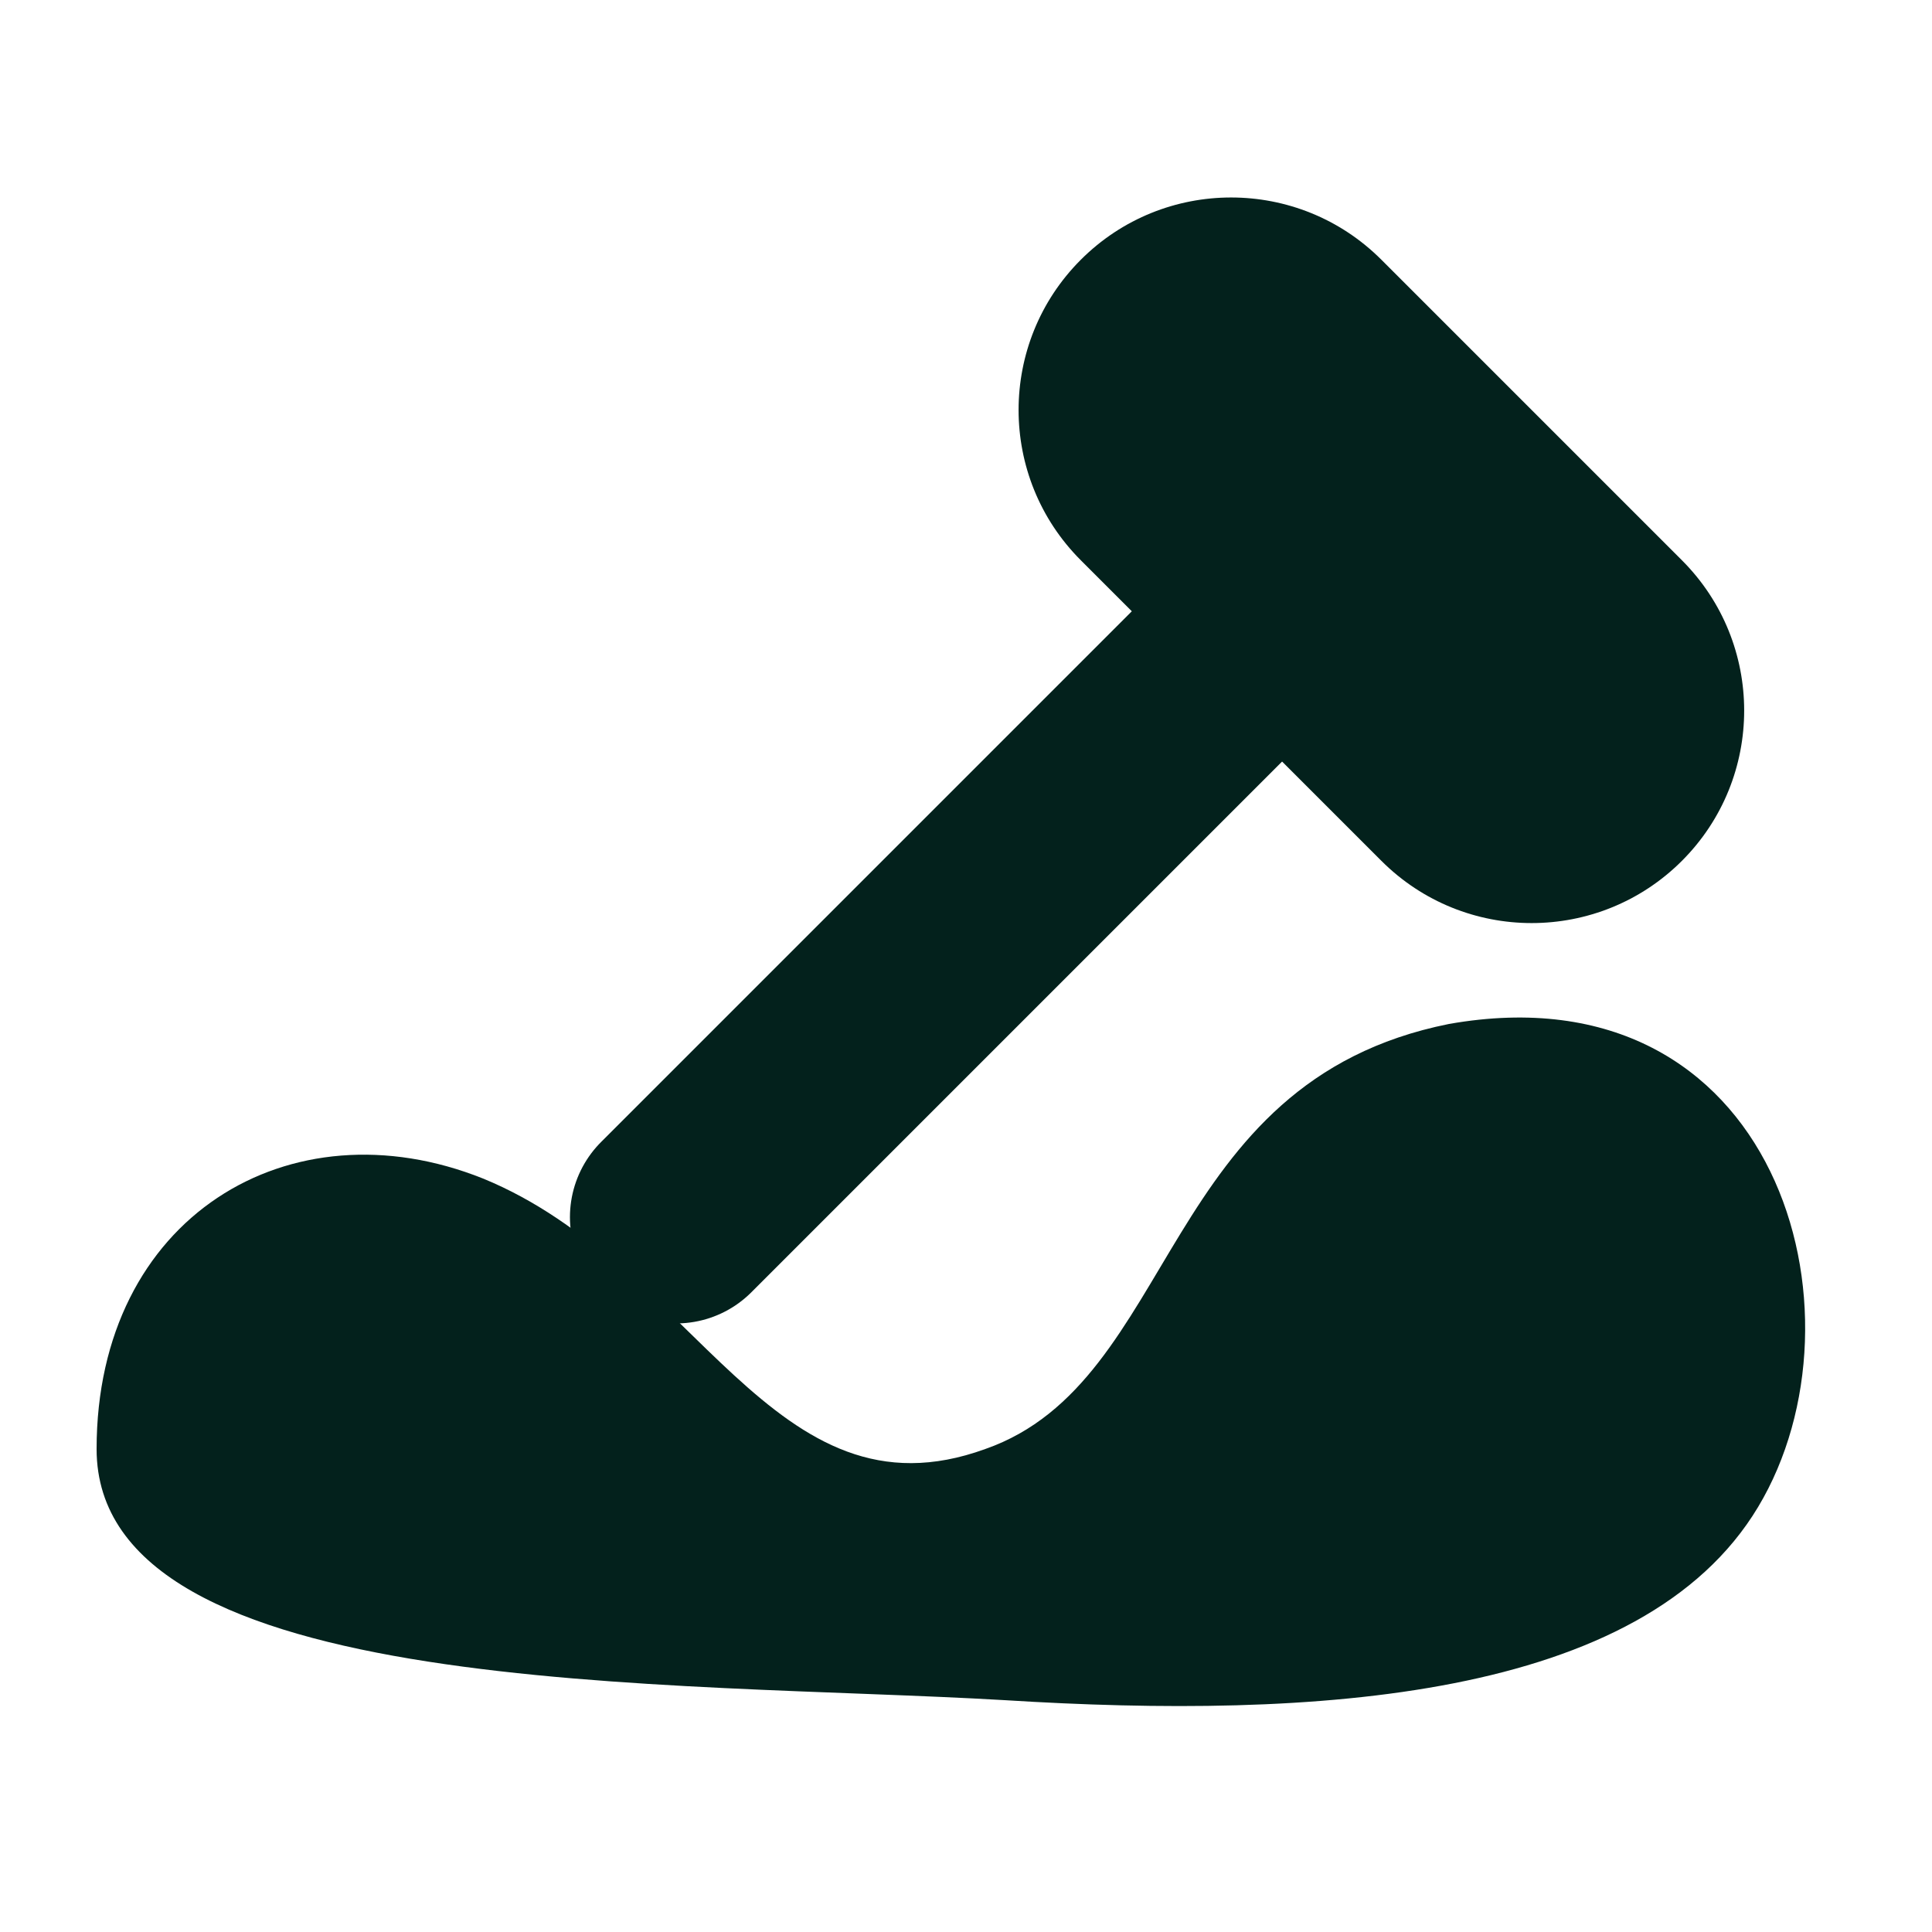
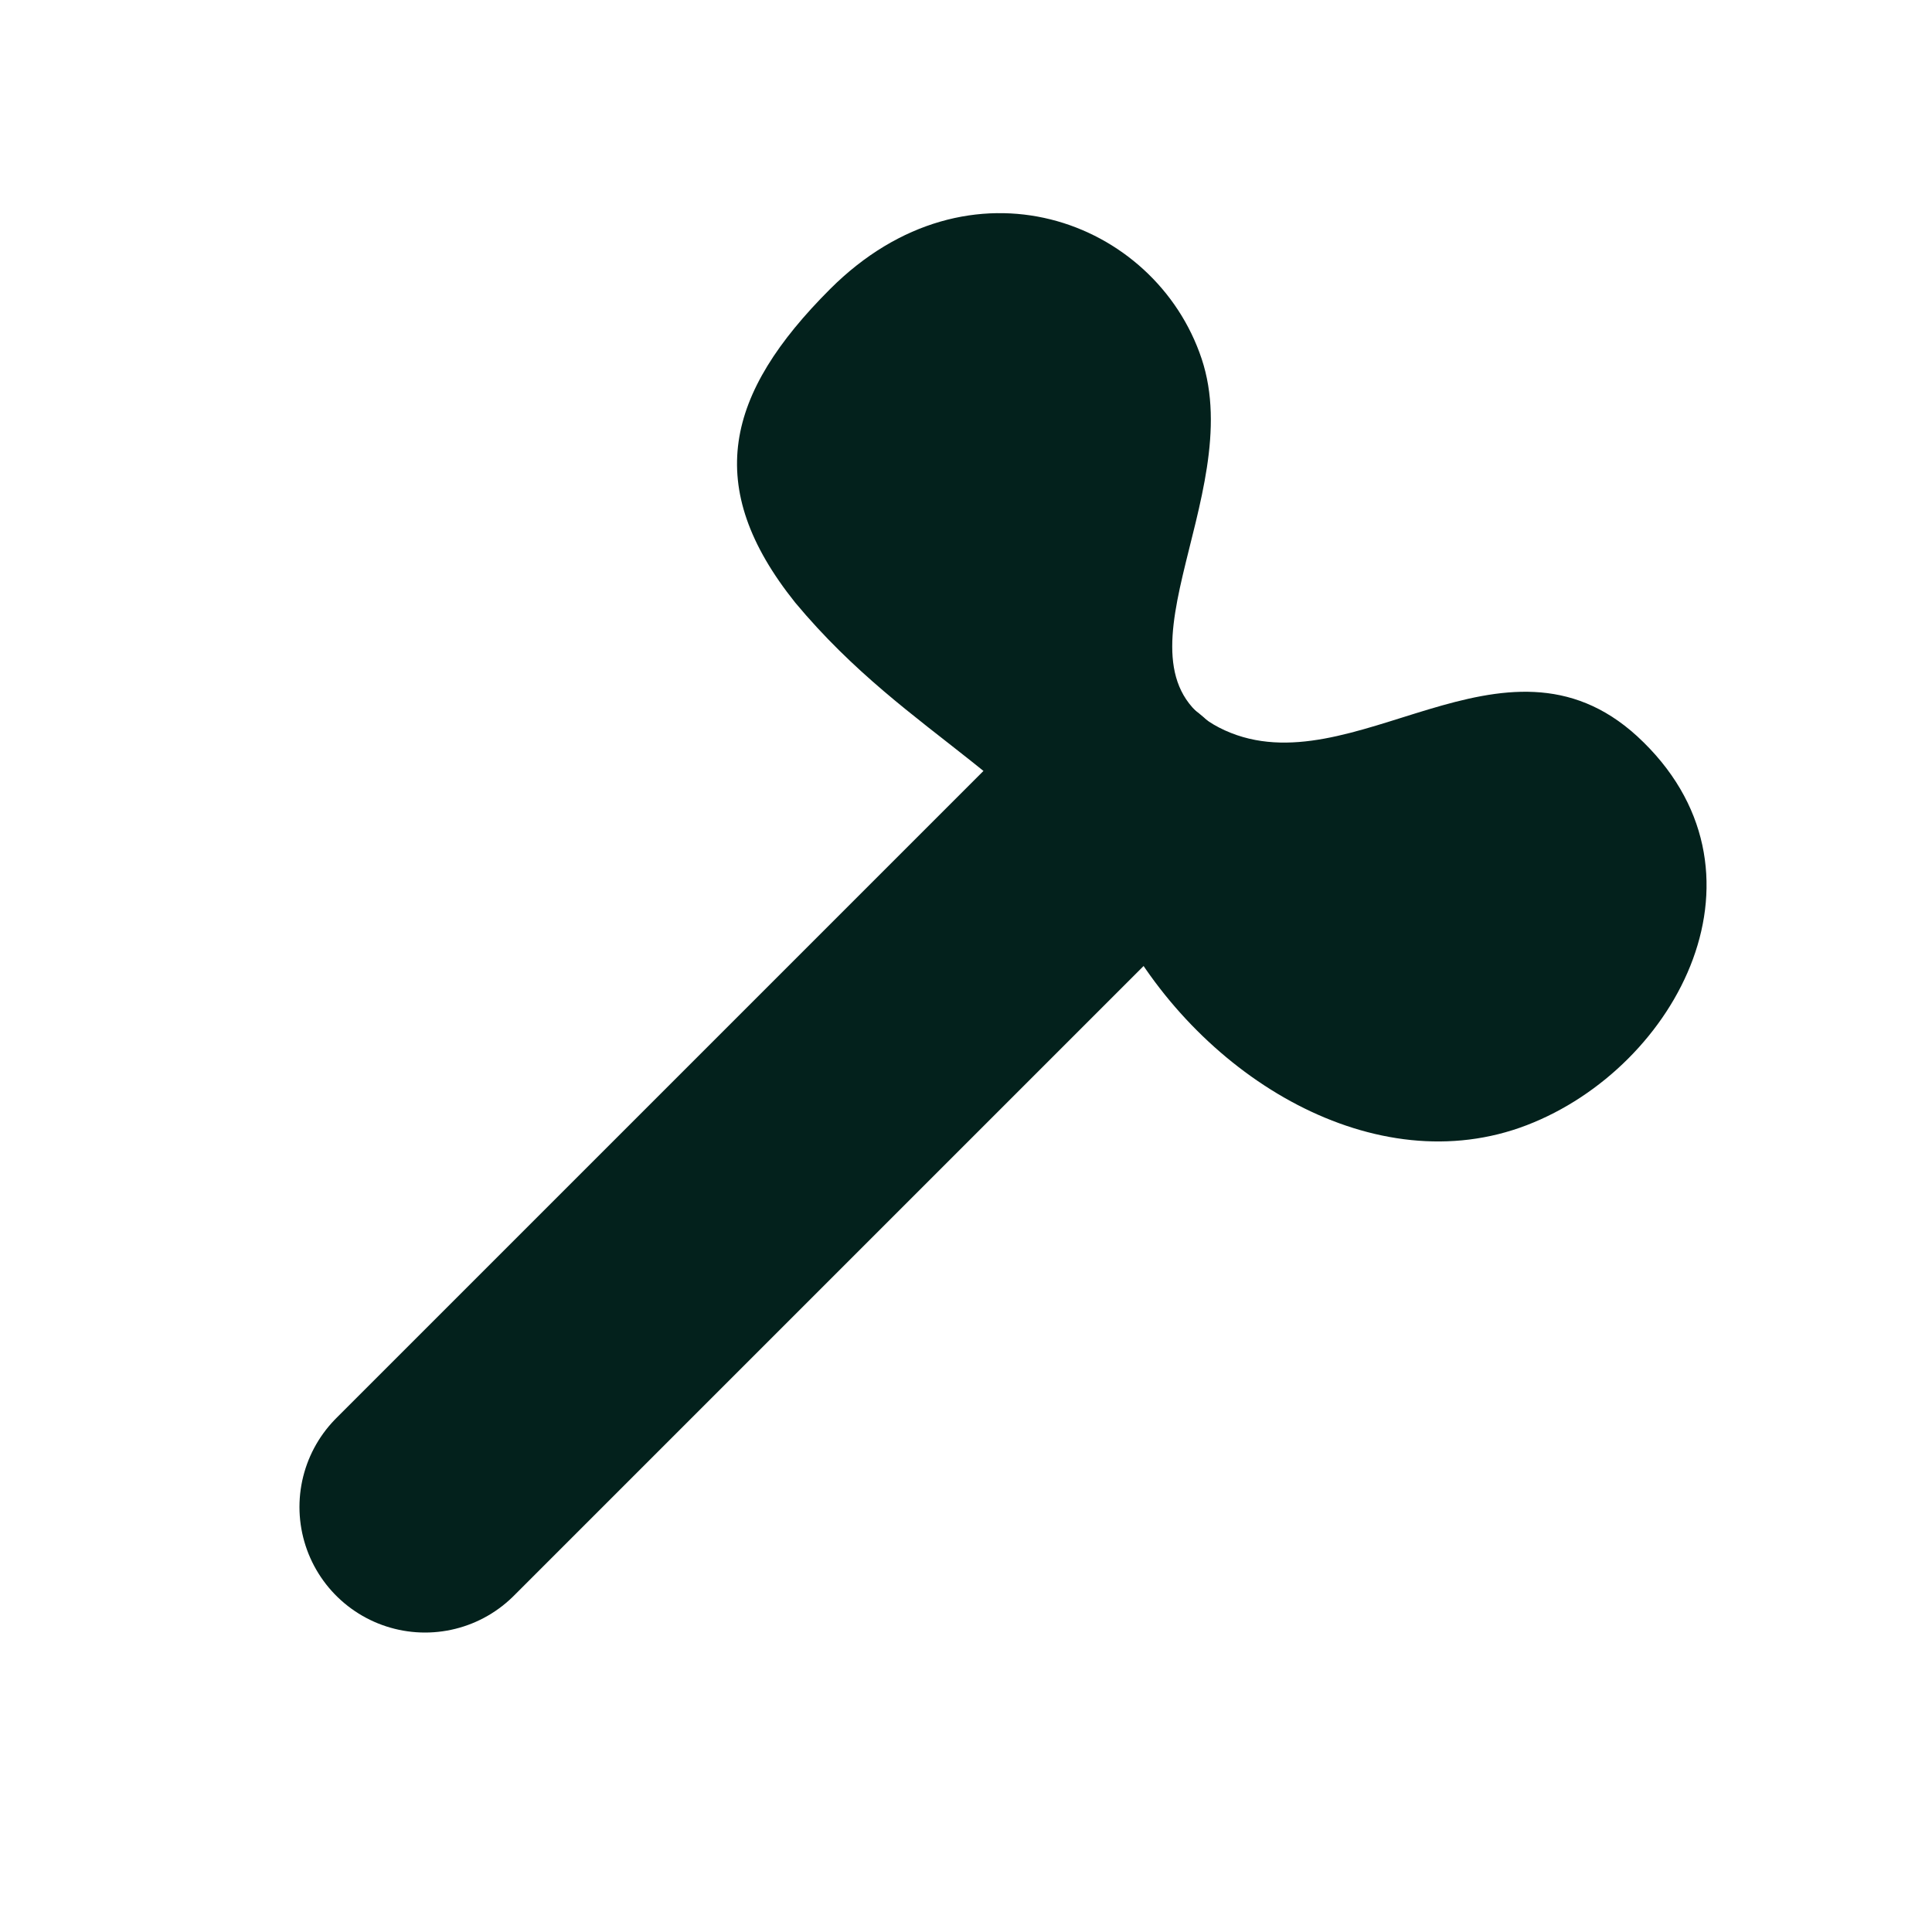
<svg xmlns="http://www.w3.org/2000/svg" viewBox="0 0 200 200" width="1024" height="1024" fill="none">
-   <path d="M10 150 C10 126 30 114 50 122 C72 131 80 158 102 150 C122 143 120 112 150 106 C184 100 194 136 182 156 C170 176 136 178 104 176 C70 174 10 176 10 150 Z" fill="#03211C" />
-   <path d="M126 70 L70 126" stroke="#03211C" stroke-width="22" stroke-linecap="round" />
-   <rect x="99" y="36" width="88" height="44" rx="22" fill="#03211C" transform="rotate(45 143 58)" />
+   <path d="M116 84 L44 156" stroke="#03211C" stroke-width="26" stroke-linecap="round" />
+   <g transform="translate(128 72) rotate(45) scale(.85) translate(-70 -34)">
+     <path d="M0 34 C0 10 22 0 38 8 C54 16 56 44 72 38 C88 32 86 4 108 3 C132 2 140 28 132 46 C124 64 100 70 80 64 C60 58 46 66 24 64 C6 62 0 52 0 34 Z" fill="#03211C" />
+   </g>
</svg>
